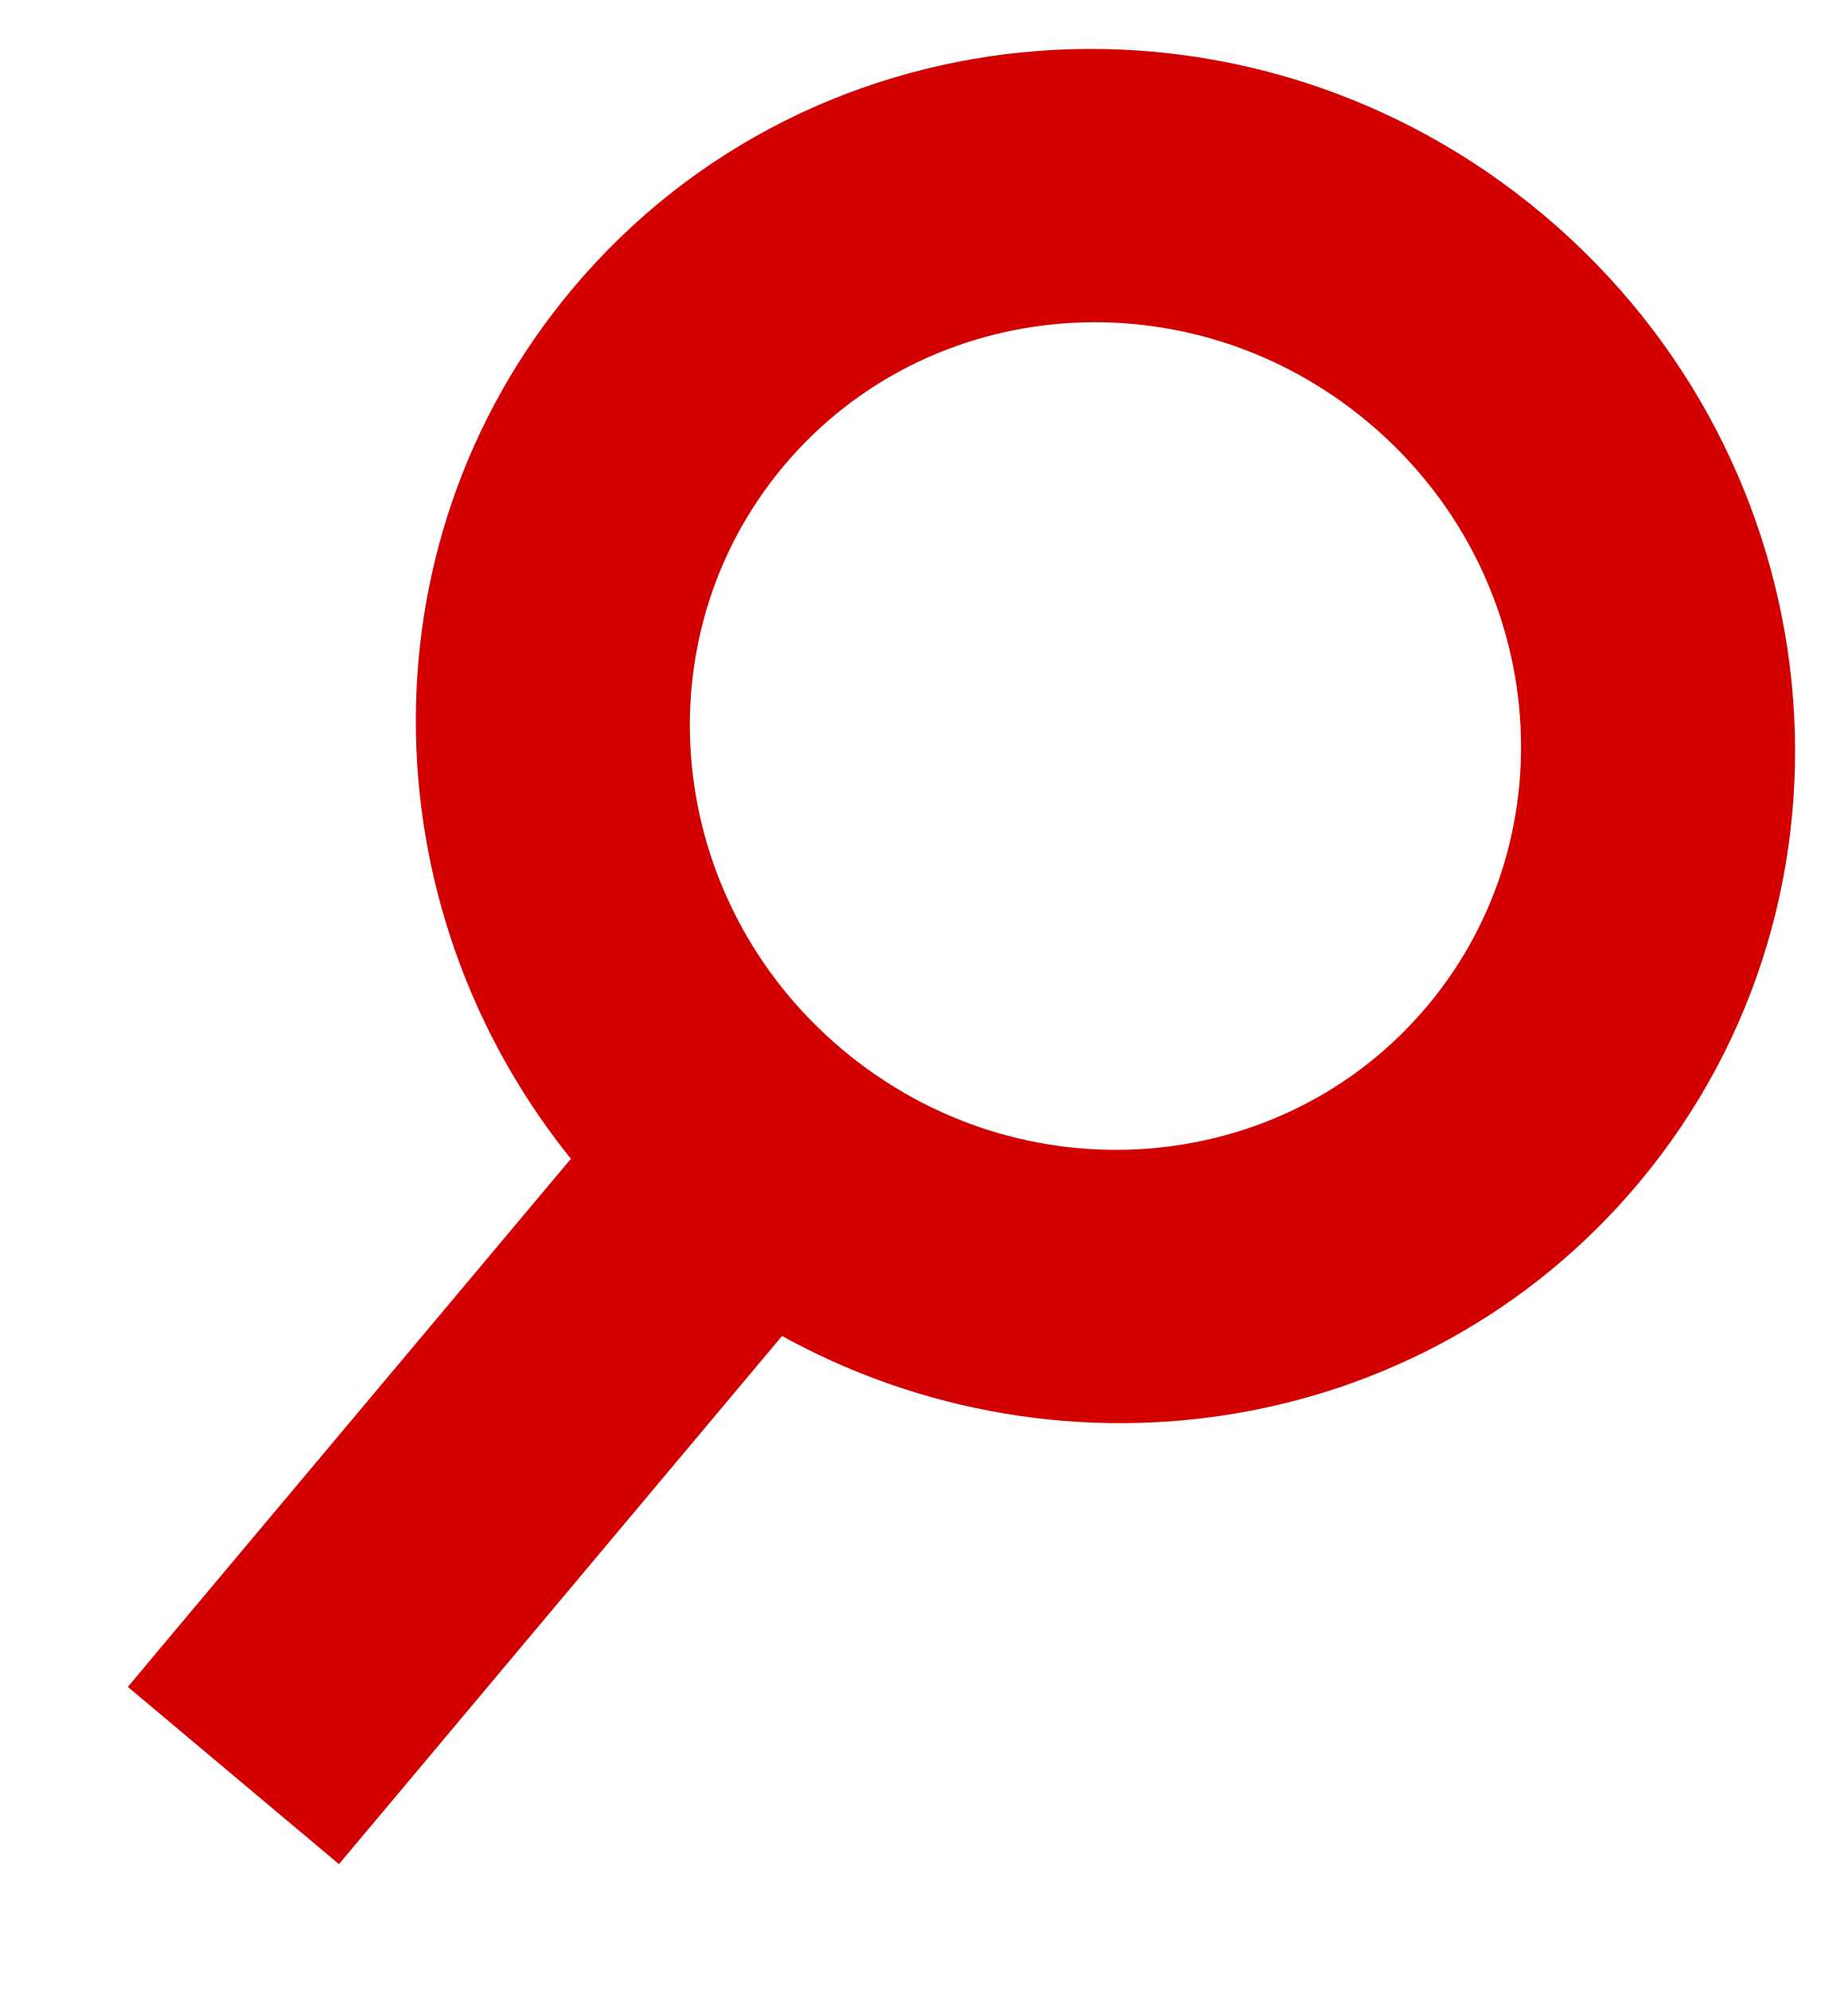
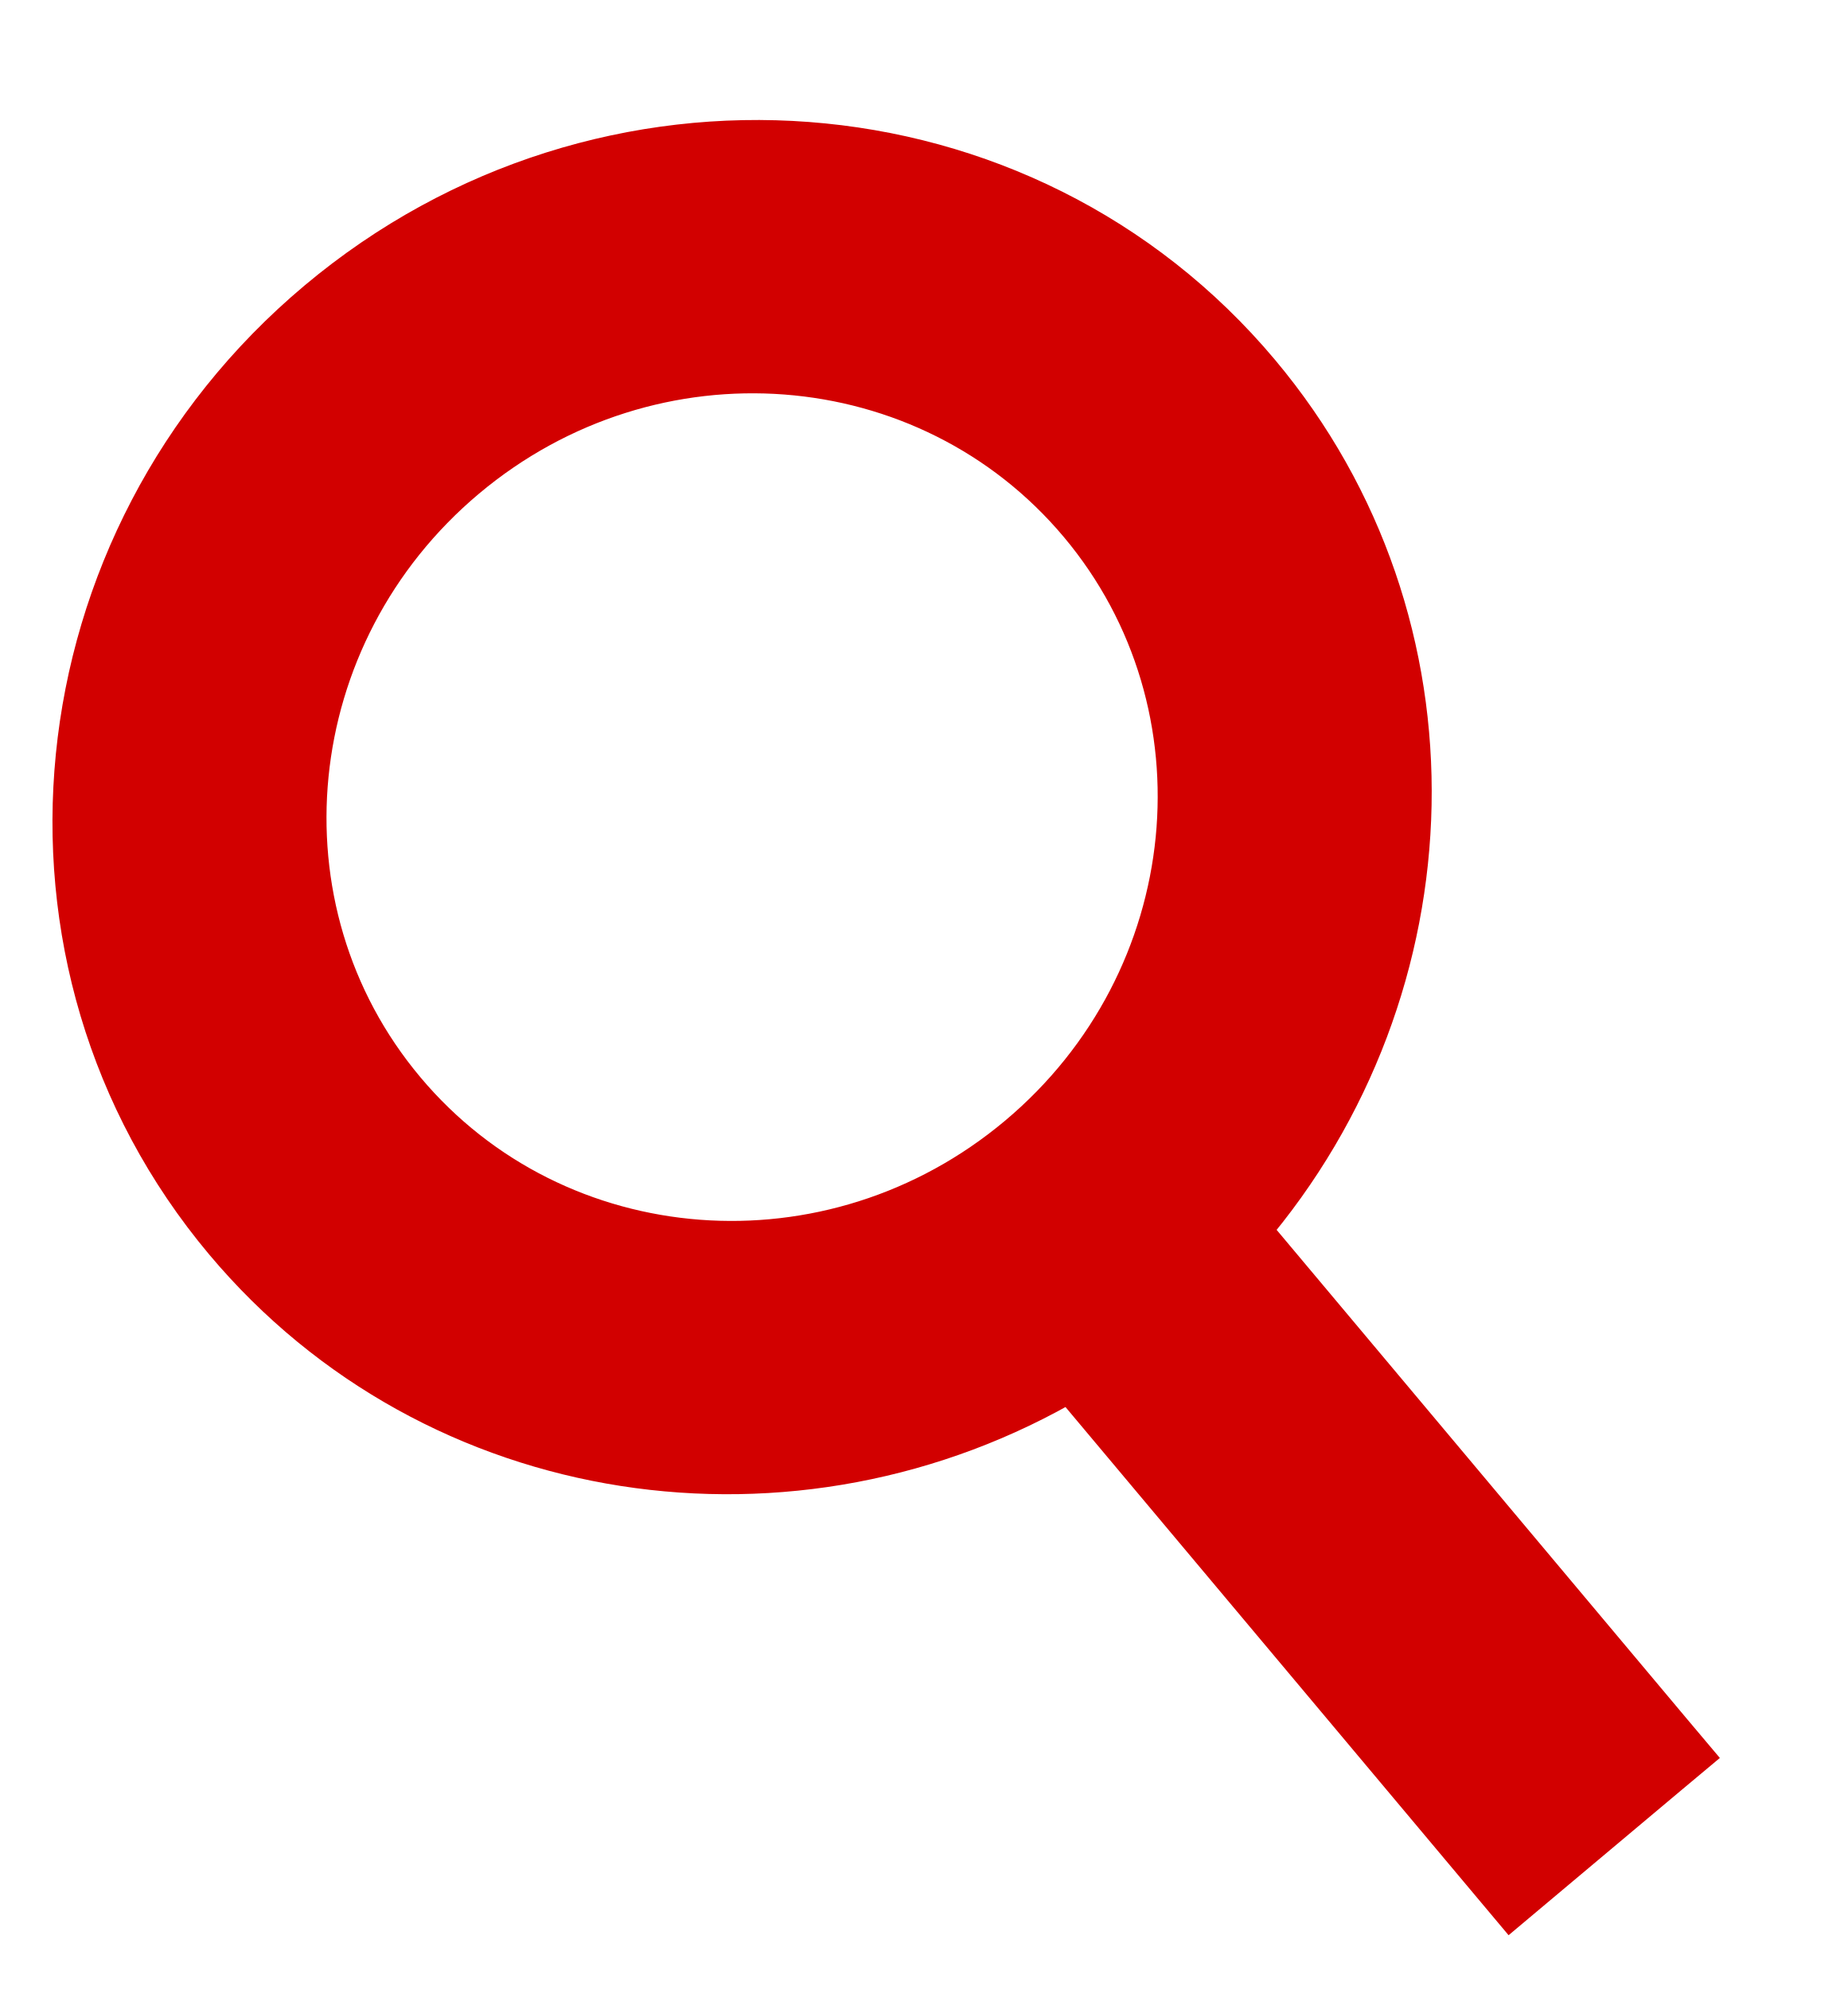
<svg xmlns="http://www.w3.org/2000/svg" width="26" height="28" viewBox="0 0 26 28" fill="none">
-   <path d="M2.516 23.424L2.292 23.692L2.56 23.917L4.459 25.511L4.727 25.736L4.952 25.468L10.925 18.349C14.81 20.645 19.849 19.929 22.789 16.425C26.071 12.514 25.478 6.632 21.49 3.286C17.502 -0.061 11.606 0.377 8.325 4.288C5.384 7.792 5.554 12.879 8.49 16.306L2.516 23.424ZM20.353 14.381C18.19 16.96 14.286 17.264 11.63 15.036C8.975 12.808 8.597 8.91 10.76 6.332C12.924 3.753 16.828 3.449 19.483 5.677C22.138 7.905 22.517 11.803 20.353 14.381Z" fill="#D20000" stroke="#D20000" stroke-width="0.7" />
+   <path d="M23.483 24.424L23.709 24.692L23.44 24.917L21.541 26.511L21.273 26.736L21.048 26.468L15.075 19.349C11.19 21.645 6.151 20.929 3.211 17.425C-0.071 13.514 0.522 7.632 4.51 4.286C8.498 0.939 14.394 1.377 17.675 5.288C20.616 8.792 20.446 13.879 17.51 17.306L23.483 24.424ZM5.647 15.381C7.81 17.96 11.714 18.264 14.37 16.036C17.025 13.808 17.403 9.91 15.24 7.332C13.076 4.753 9.172 4.449 6.517 6.677C3.862 8.905 3.483 12.803 5.647 15.381Z" fill="#D20000" stroke="#D20000" stroke-width="0.7" />
</svg>
